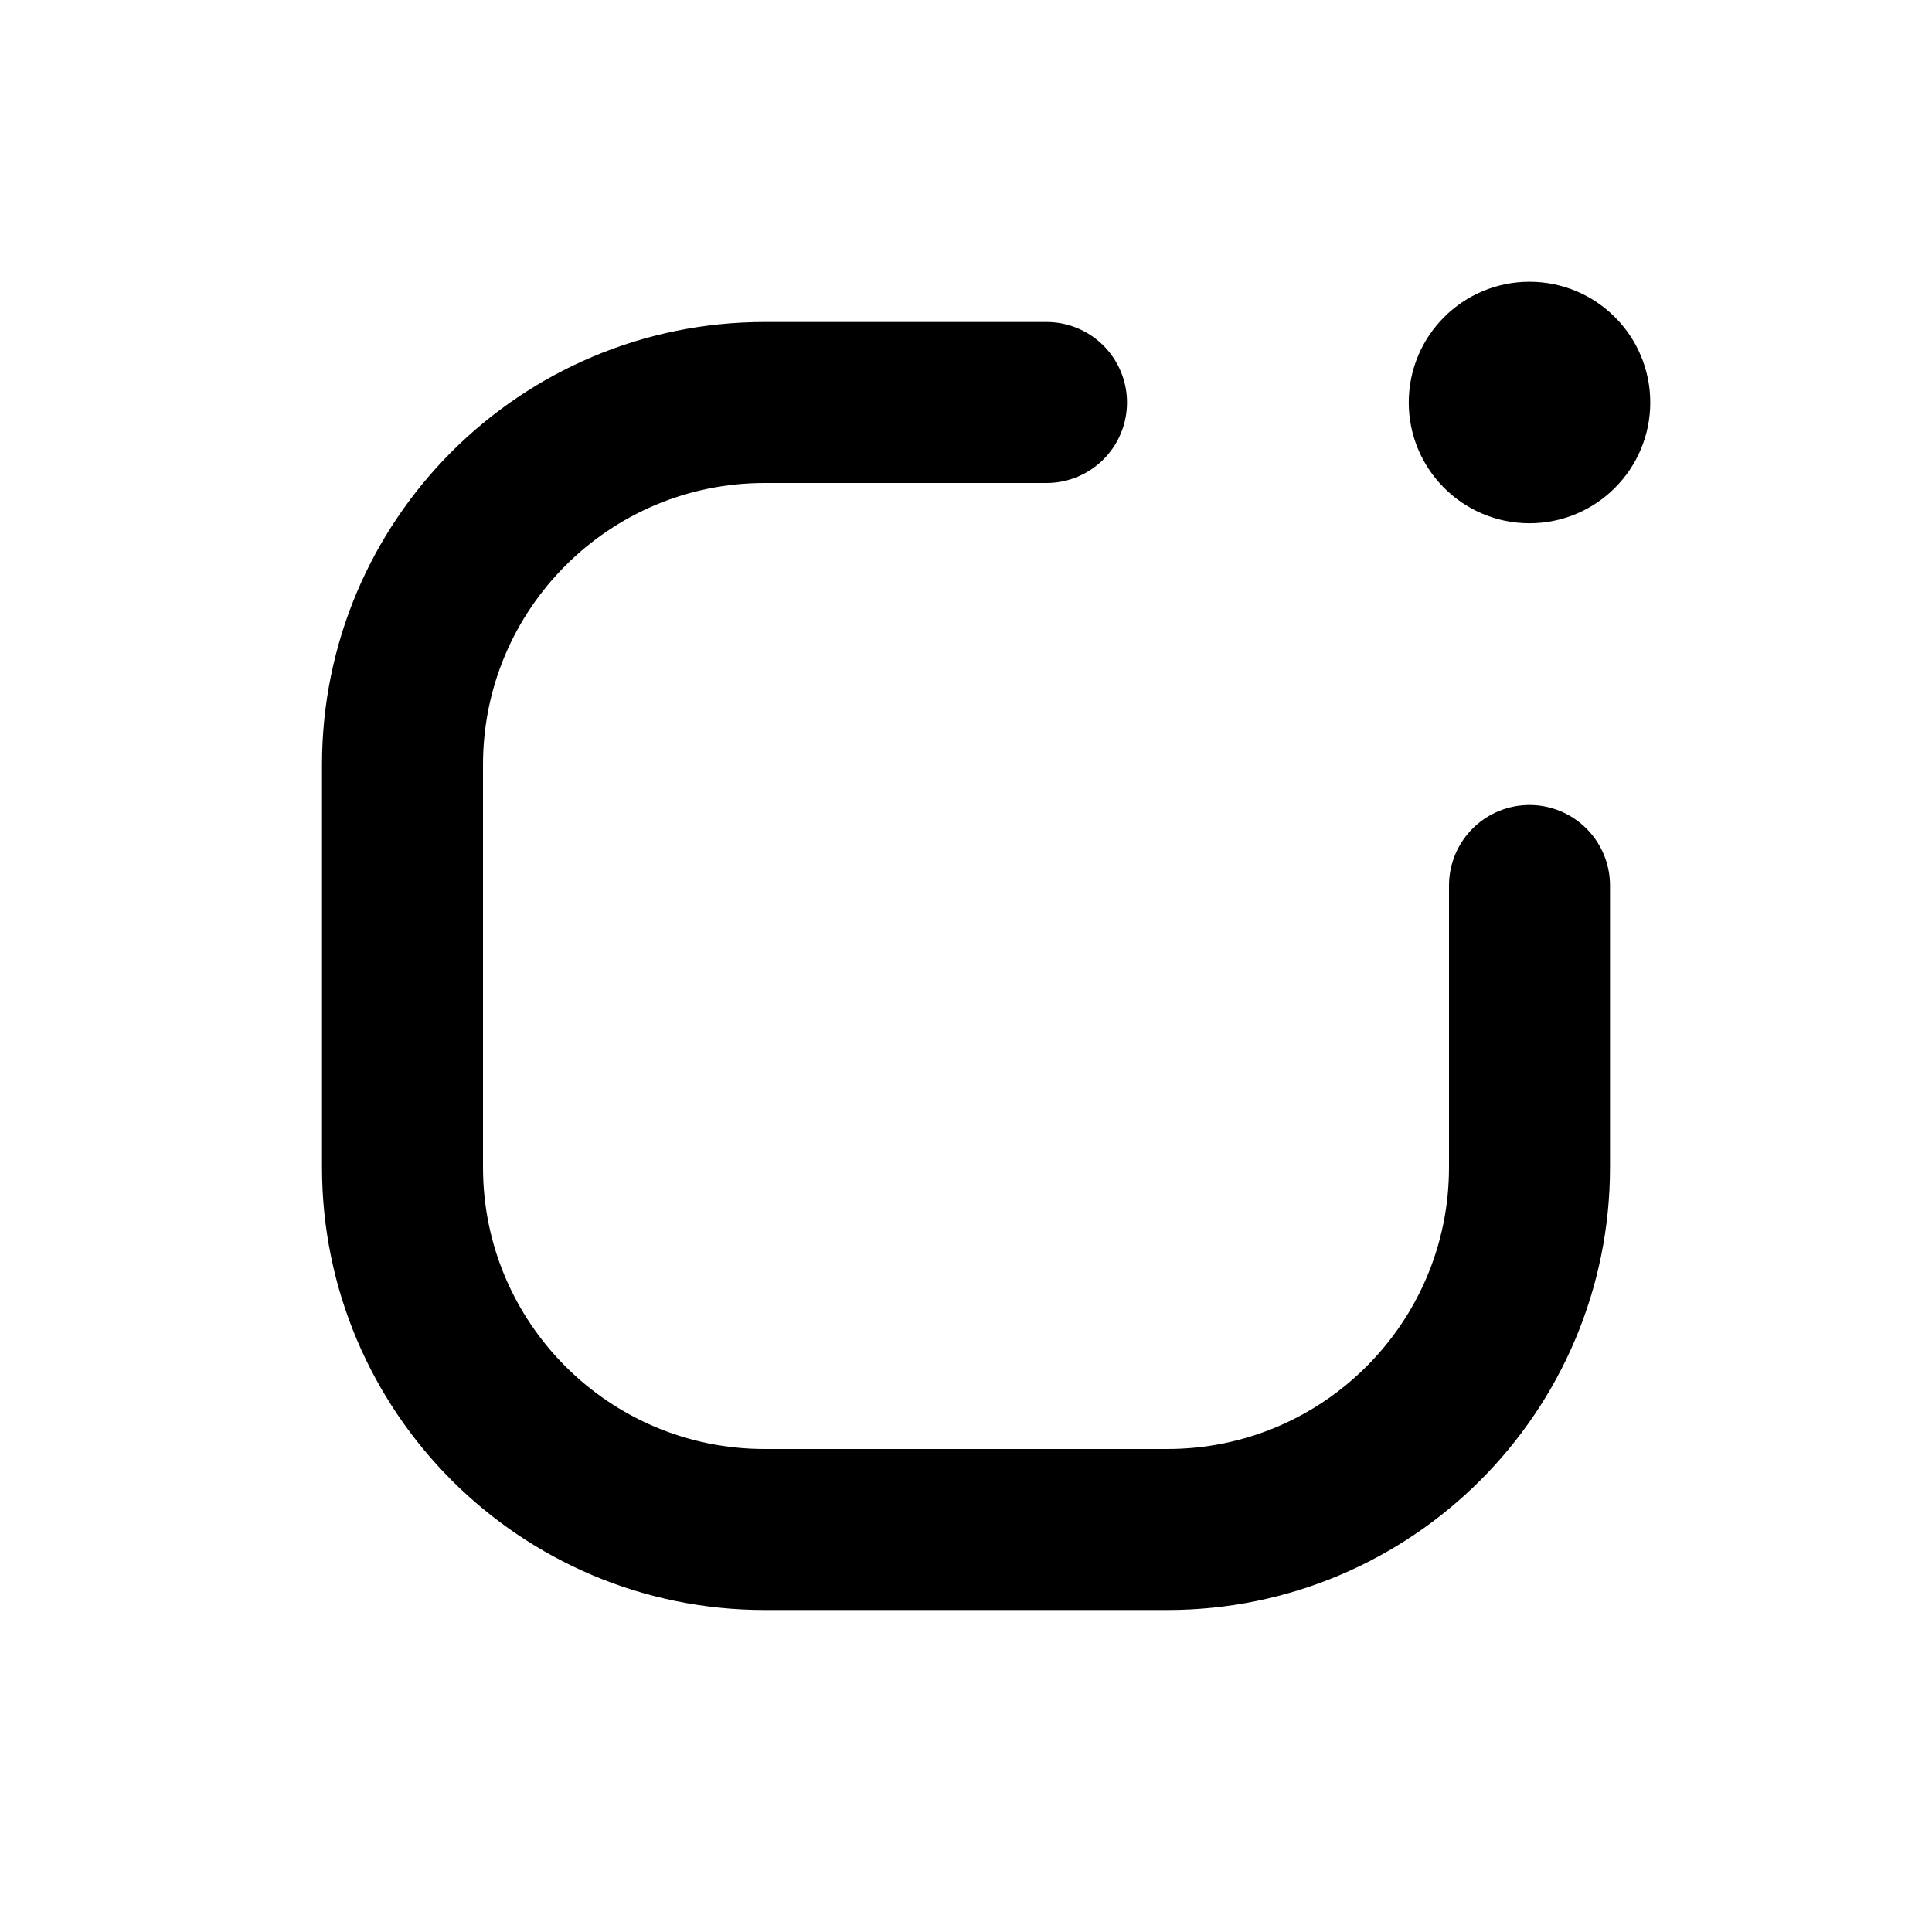
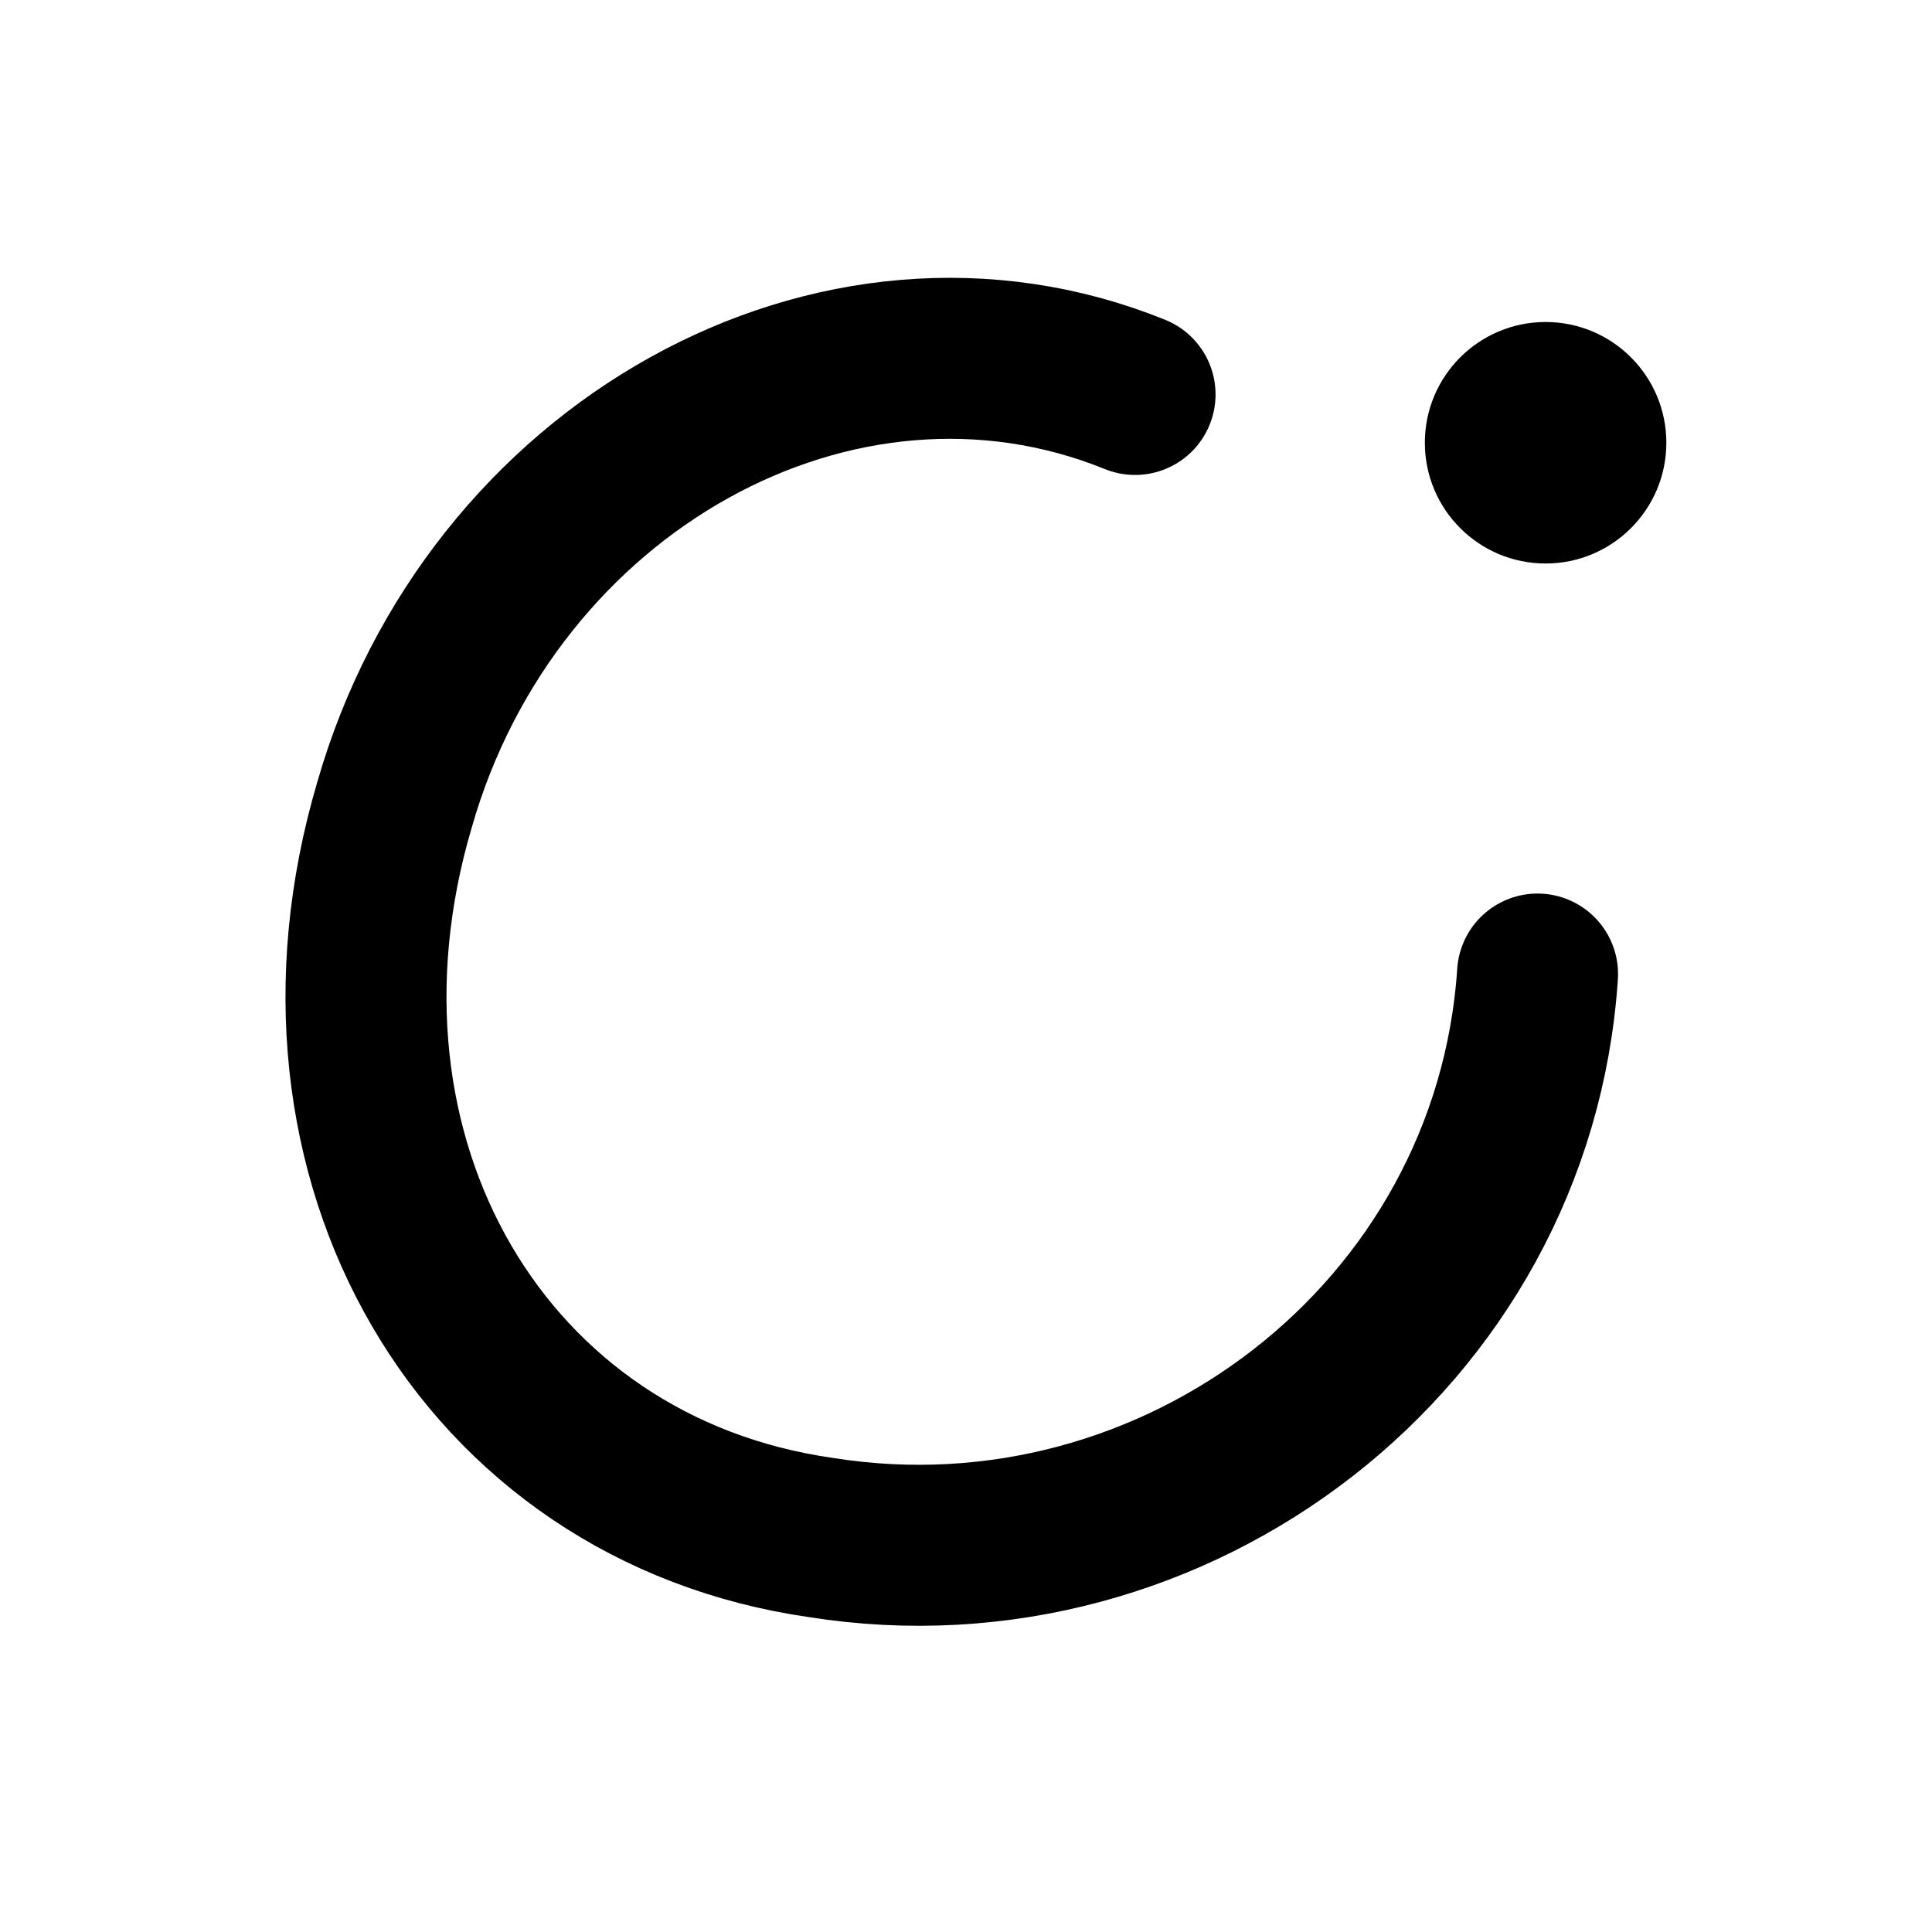
<svg xmlns="http://www.w3.org/2000/svg" viewBox="0 0 24 24" fill="none">
-   <path d="M13 5H9.5A4.5 4.5 0 0 0 5 9.5v5A4.5 4.5 0 0 0 9.5 19h5a4.5 4.5 0 0 0 4.5-4.5V11" stroke="black" stroke-width="2" stroke-linecap="round" stroke-linejoin="round" />
-   <circle cx="19" cy="5" r="1.5" fill="black" />
+   <path d="M14.1 4.9C10.4 3.4 6.1 5.8 4.9 10C3.6 14.4 6 18.5 10.2 19.1C14.6 19.8 18.8 16.6 19.1 12.1" stroke="black" stroke-width="2" stroke-linecap="round" stroke-linejoin="round" />
+   <circle cx="19.2" cy="5.5" r="1.5" fill="black" />
</svg>
